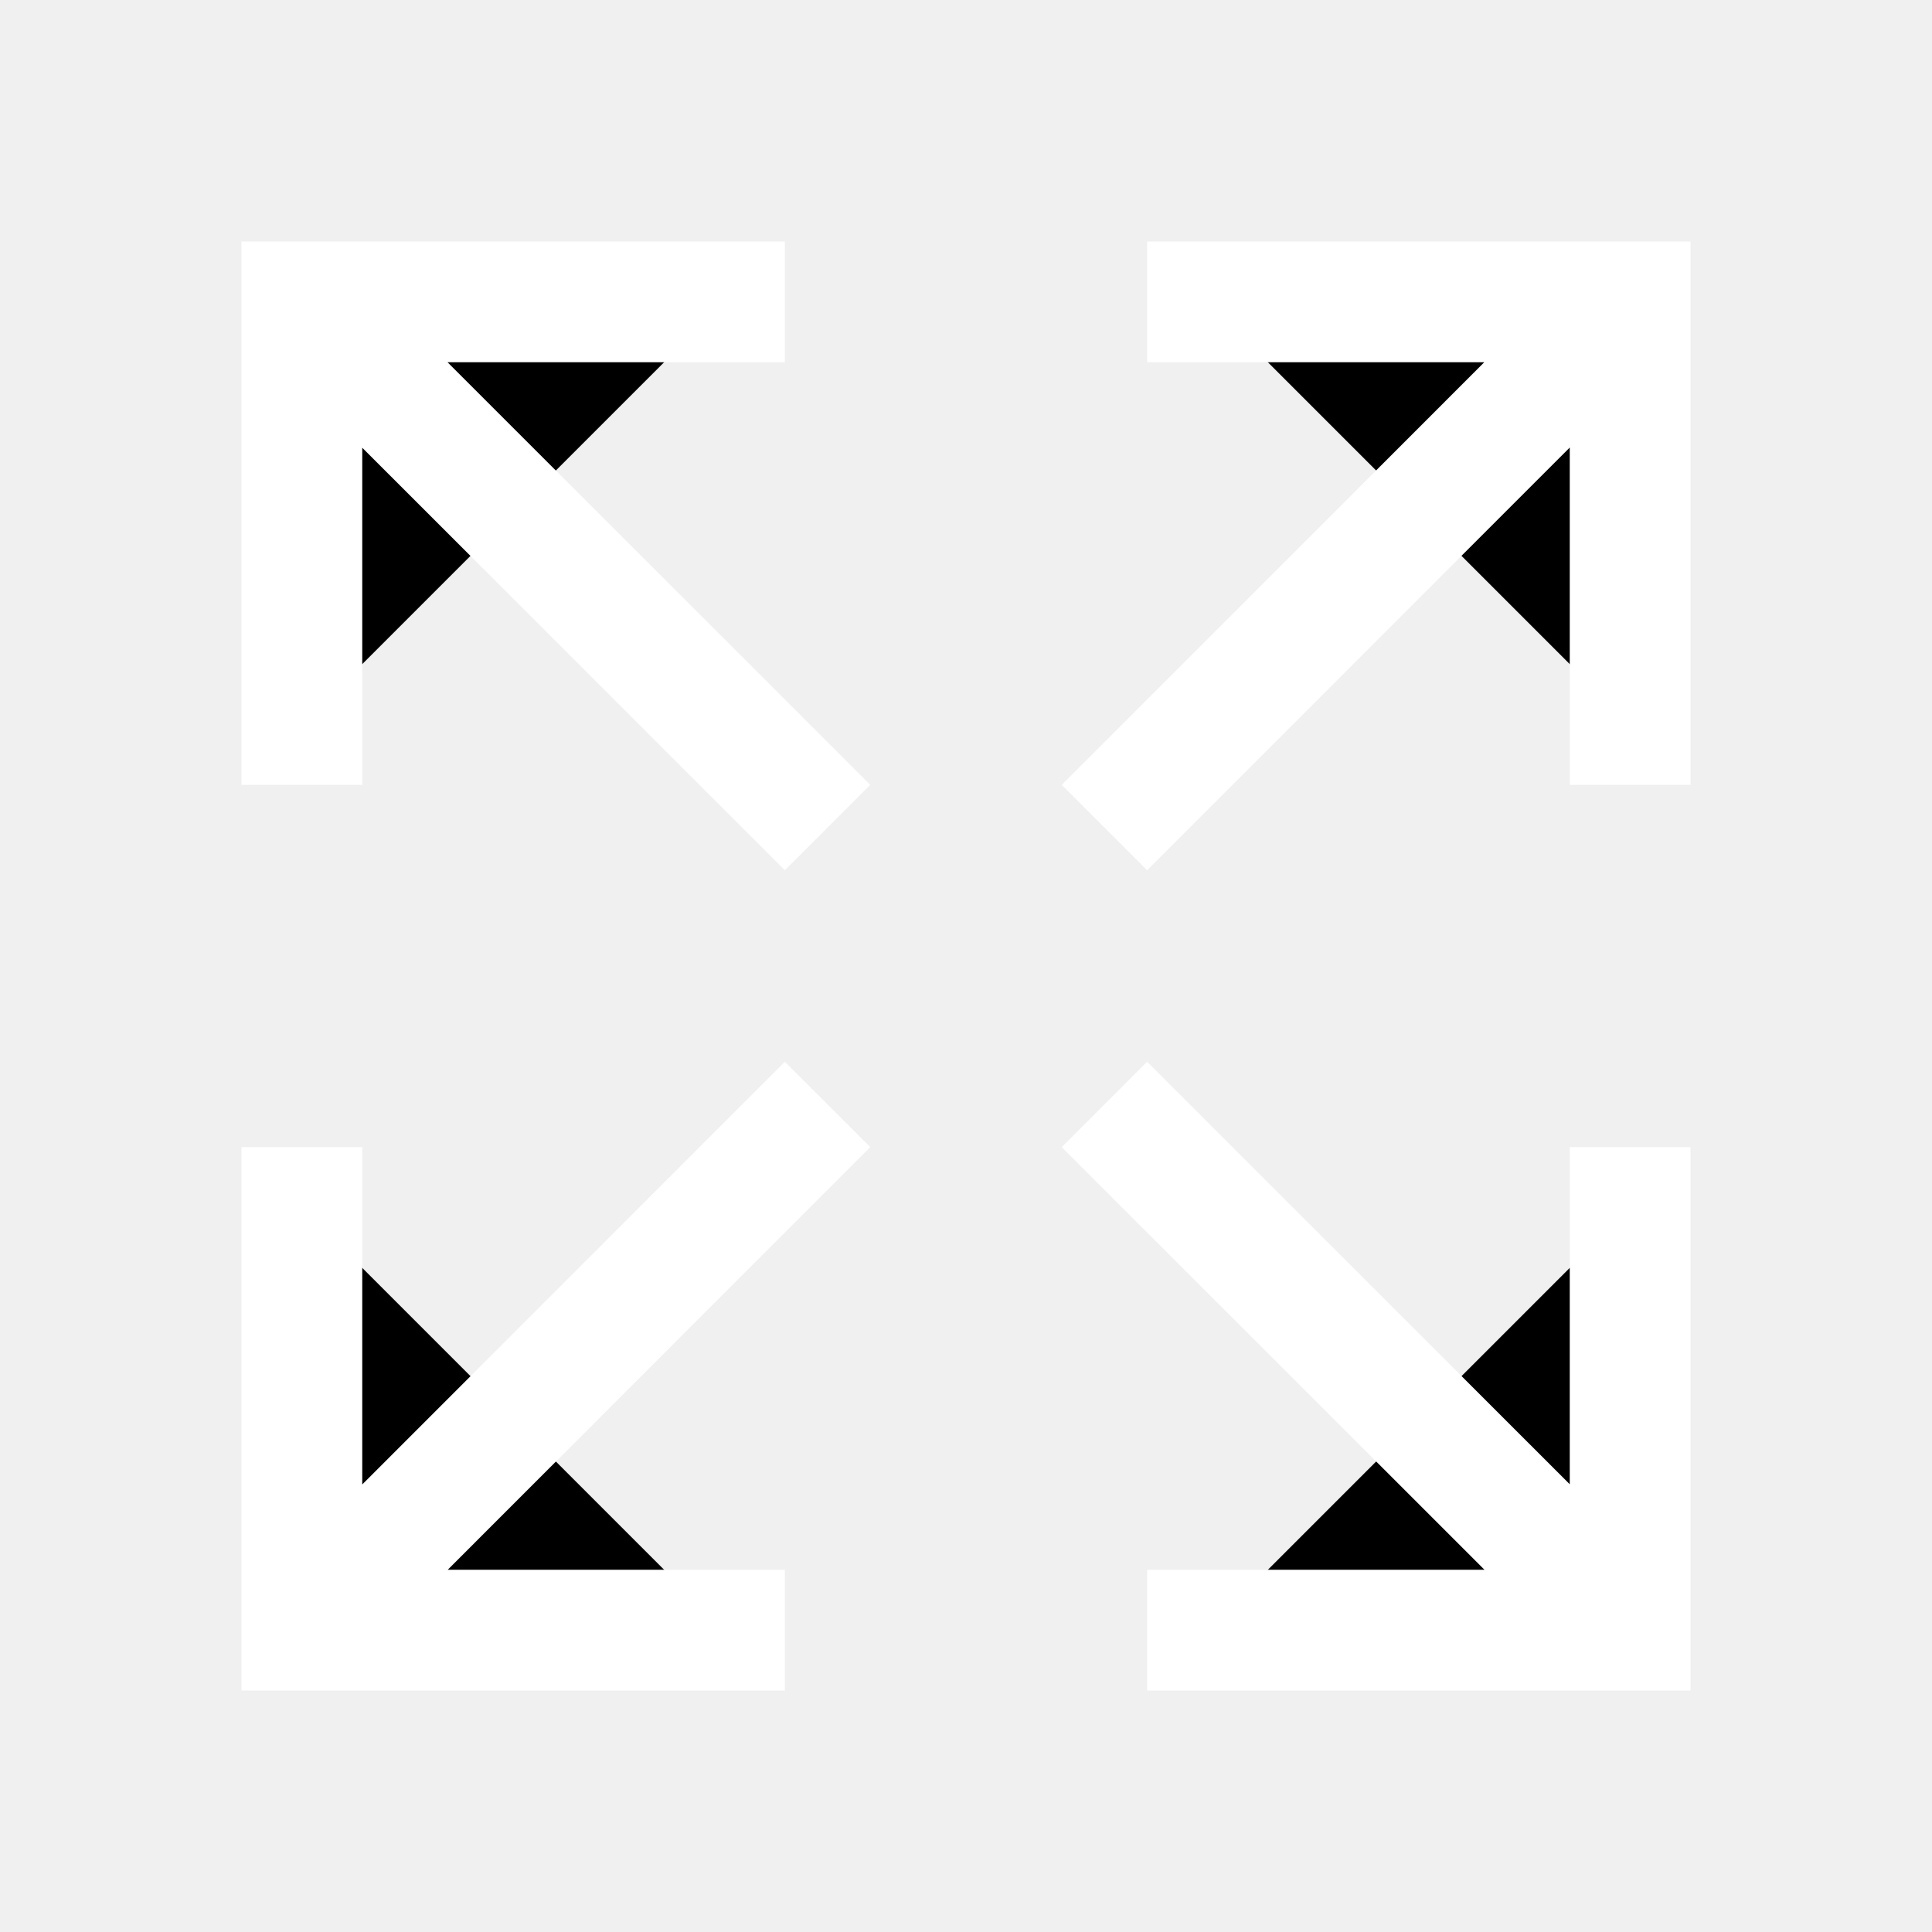
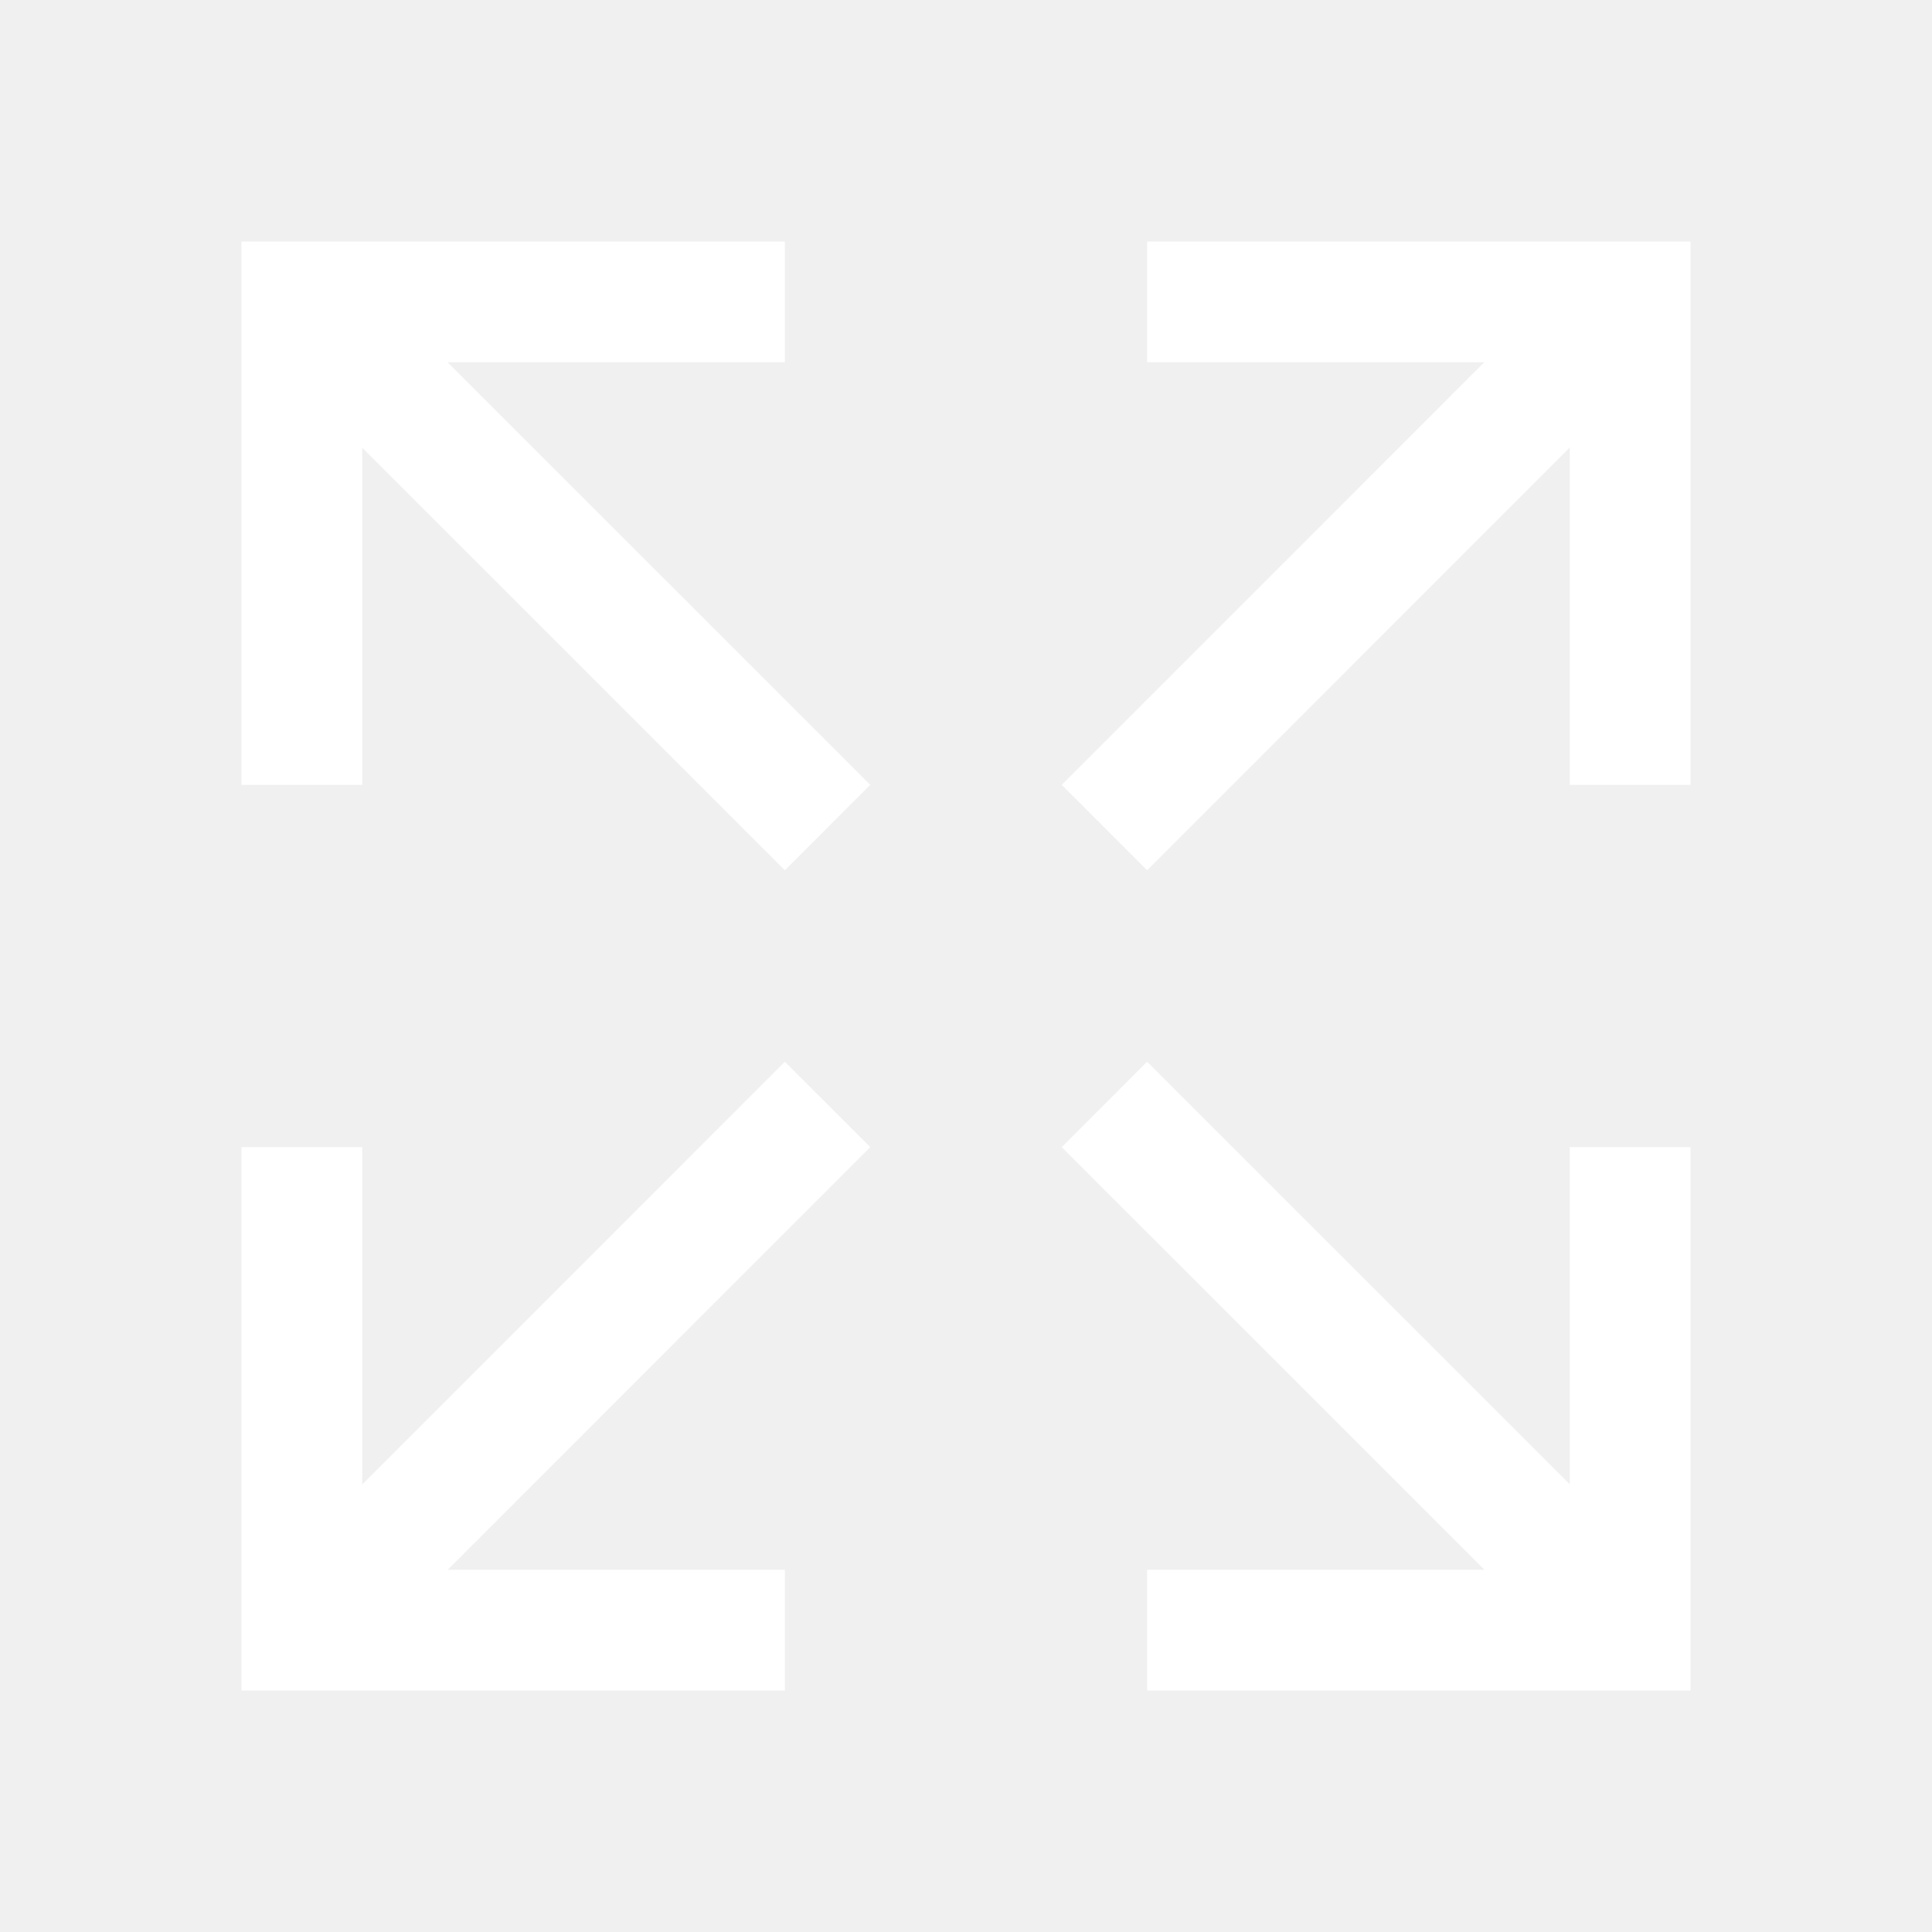
<svg xmlns="http://www.w3.org/2000/svg" viewBox="0 0 512 512">
-   <path stroke="white" stroke-linecap="square" stroke-miterlimit="10" stroke-width="32" d="M432 320v112H320M421.8 421.77L304 304M80 192V80h112M90.2 90.23L208 208M320 80h112v112M421.77 90.2L304 208M192 432H80V320M90.23 421.8L208 304" />
+   <path fill="none" stroke="white" stroke-linecap="square" stroke-miterlimit="10" stroke-width="32" d="M432 320v112H320M421.8 421.77L304 304M80 192V80h112M90.2 90.23L208 208M320 80h112v112M421.77 90.2L304 208M192 432H80V320M90.23 421.8L208 304" />
</svg>
